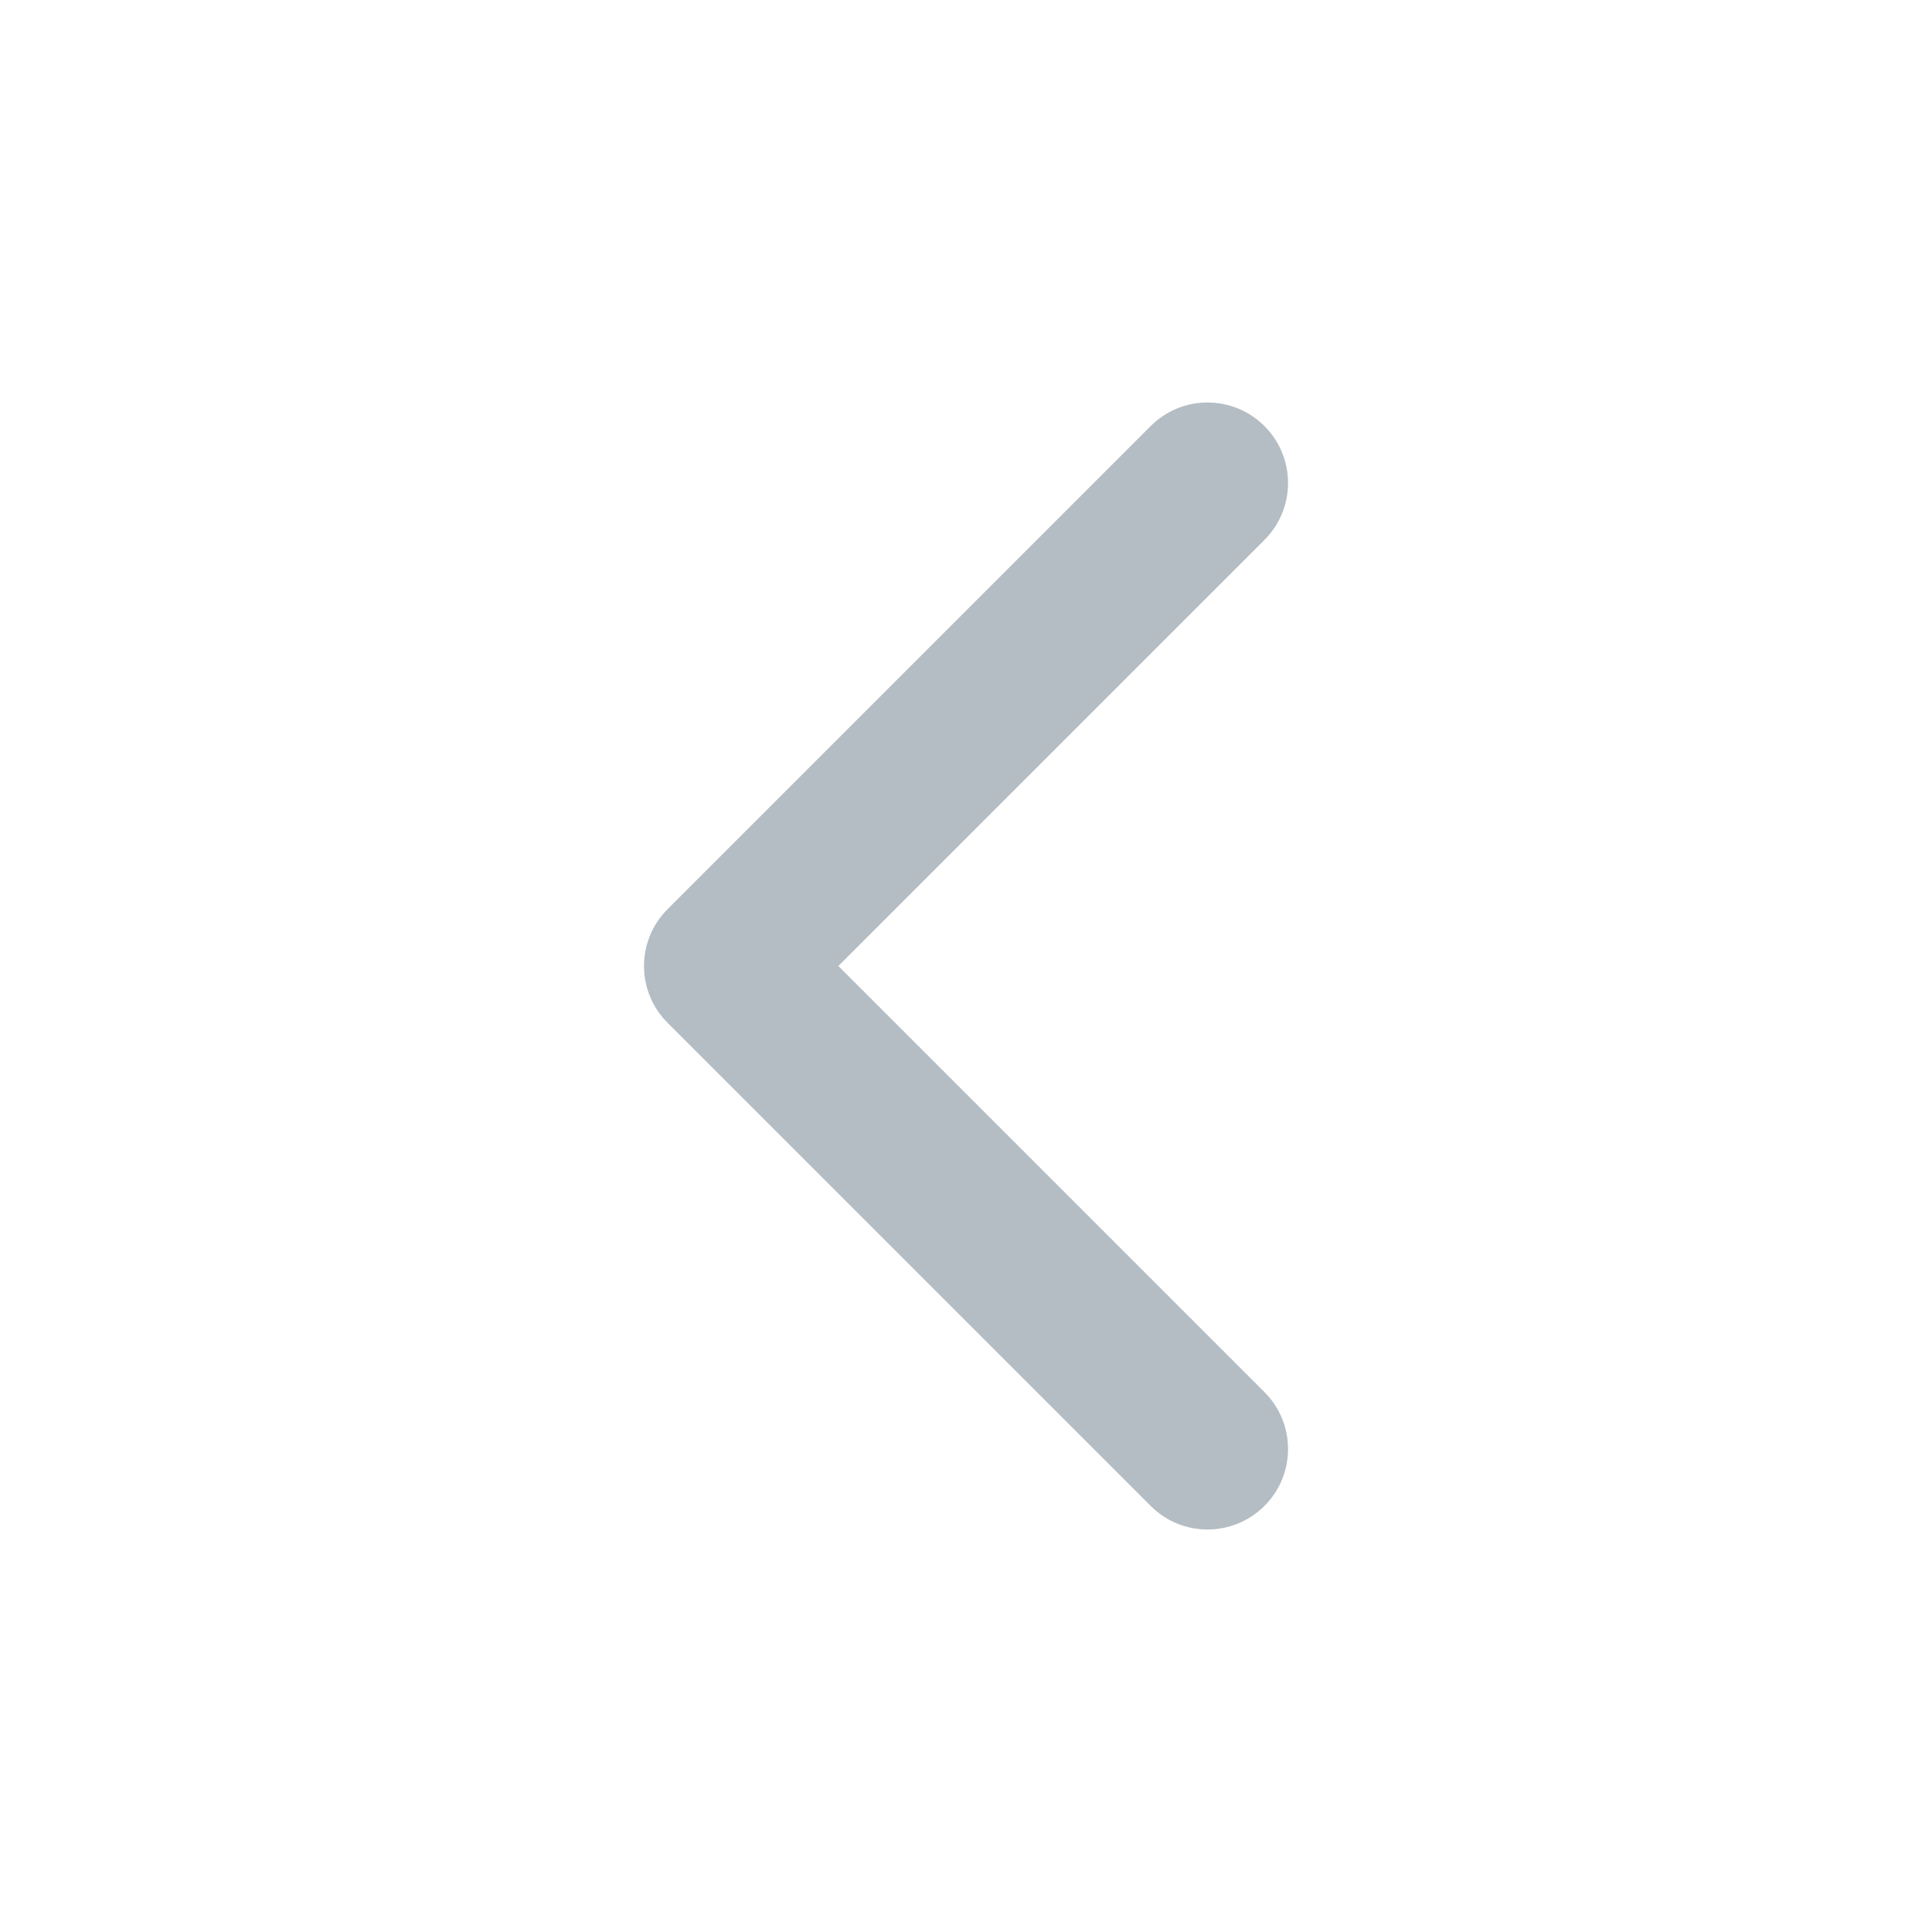
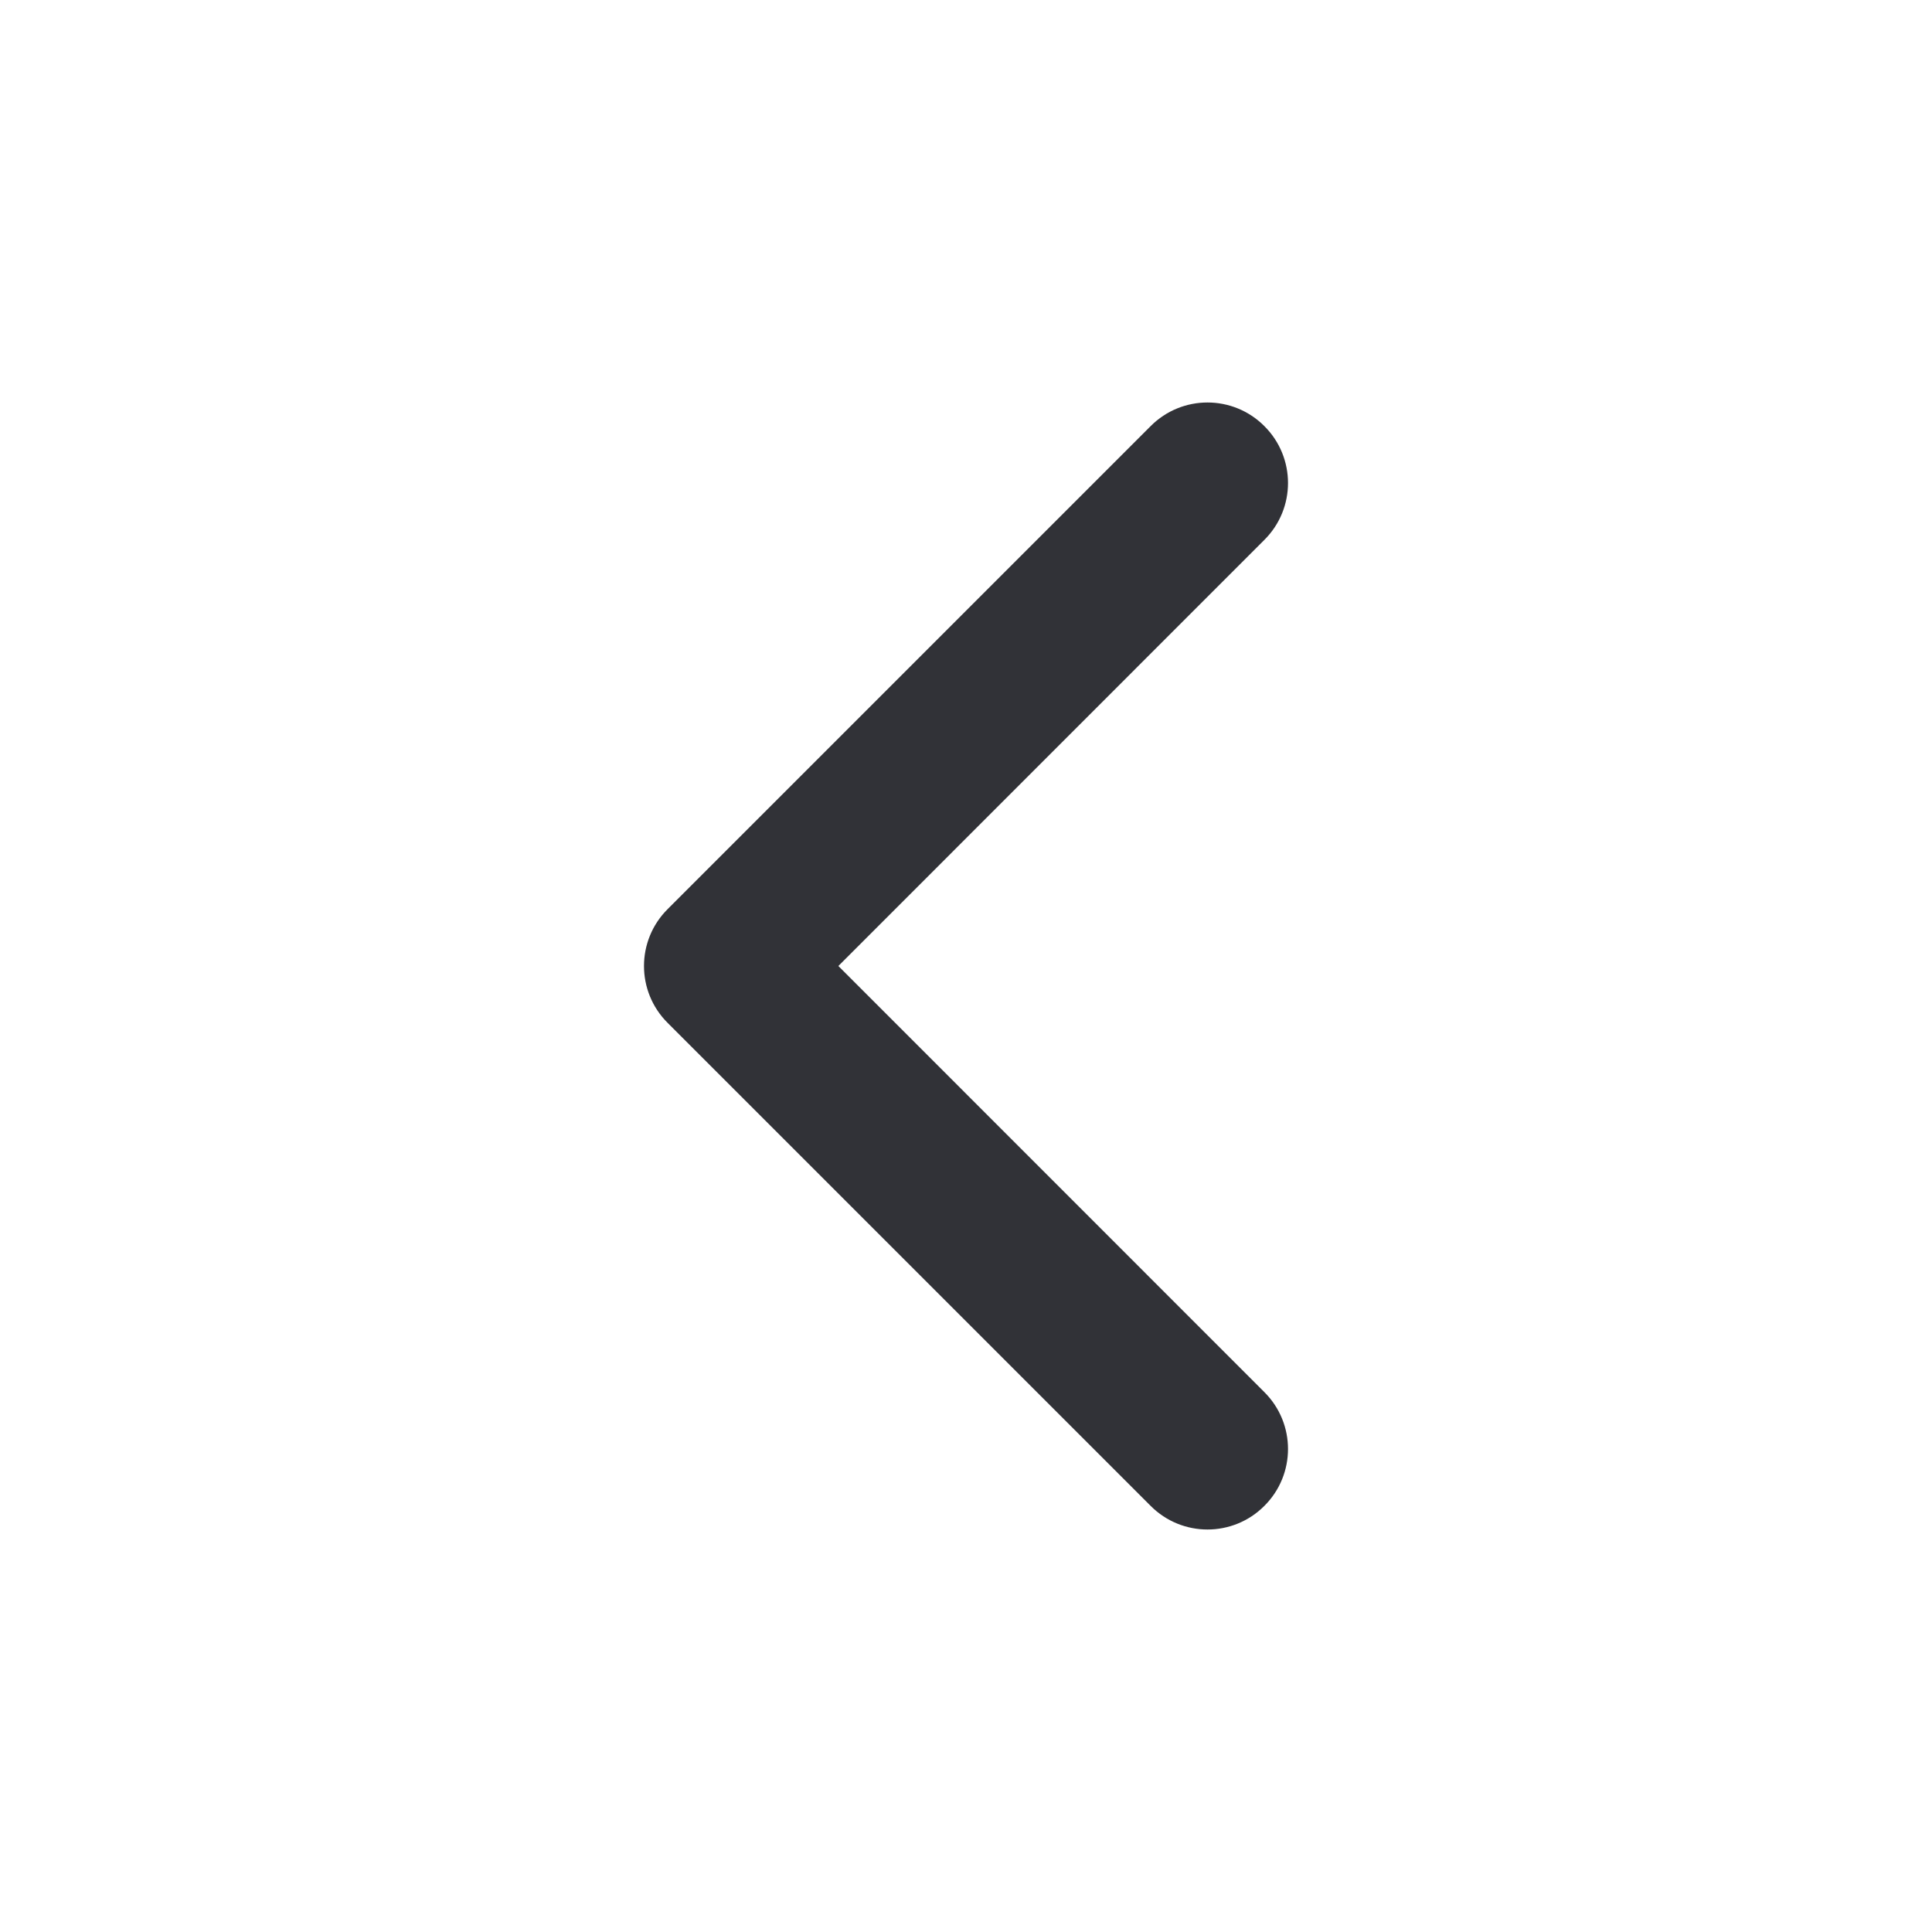
<svg xmlns="http://www.w3.org/2000/svg" width="16" height="16" viewBox="0 0 16 16" fill="none">
-   <g id="Icons/Chevron (Arrow Left)">
-     <path id="Vector (Stroke)" fill-rule="evenodd" clip-rule="evenodd" d="M10.472 3.529C10.211 3.268 9.789 3.268 9.529 3.529L5.529 7.529C5.268 7.789 5.268 8.211 5.529 8.471L9.529 12.471C9.789 12.732 10.211 12.732 10.472 12.471C10.732 12.211 10.732 11.789 10.472 11.529L6.943 8L10.472 4.471C10.732 4.211 10.732 3.789 10.472 3.529Z" fill="#B4BDC4" />
+   <g id="Icons/Chevron (Arrow Right)">
+     <path id="Vector (Stroke)" fill-rule="evenodd" clip-rule="evenodd" d="M10.471 3.529C10.211 3.268 9.789 3.268 9.529 3.529L5.529 7.529C5.268 7.789 5.268 8.211 5.529 8.471L9.529 12.471C9.789 12.732 10.211 12.732 10.471 12.471C10.732 12.211 10.732 11.789 10.471 11.529L6.943 8L10.471 4.471C10.732 4.211 10.732 3.789 10.471 3.529Z" fill="#313237" />
  </g>
</svg>
